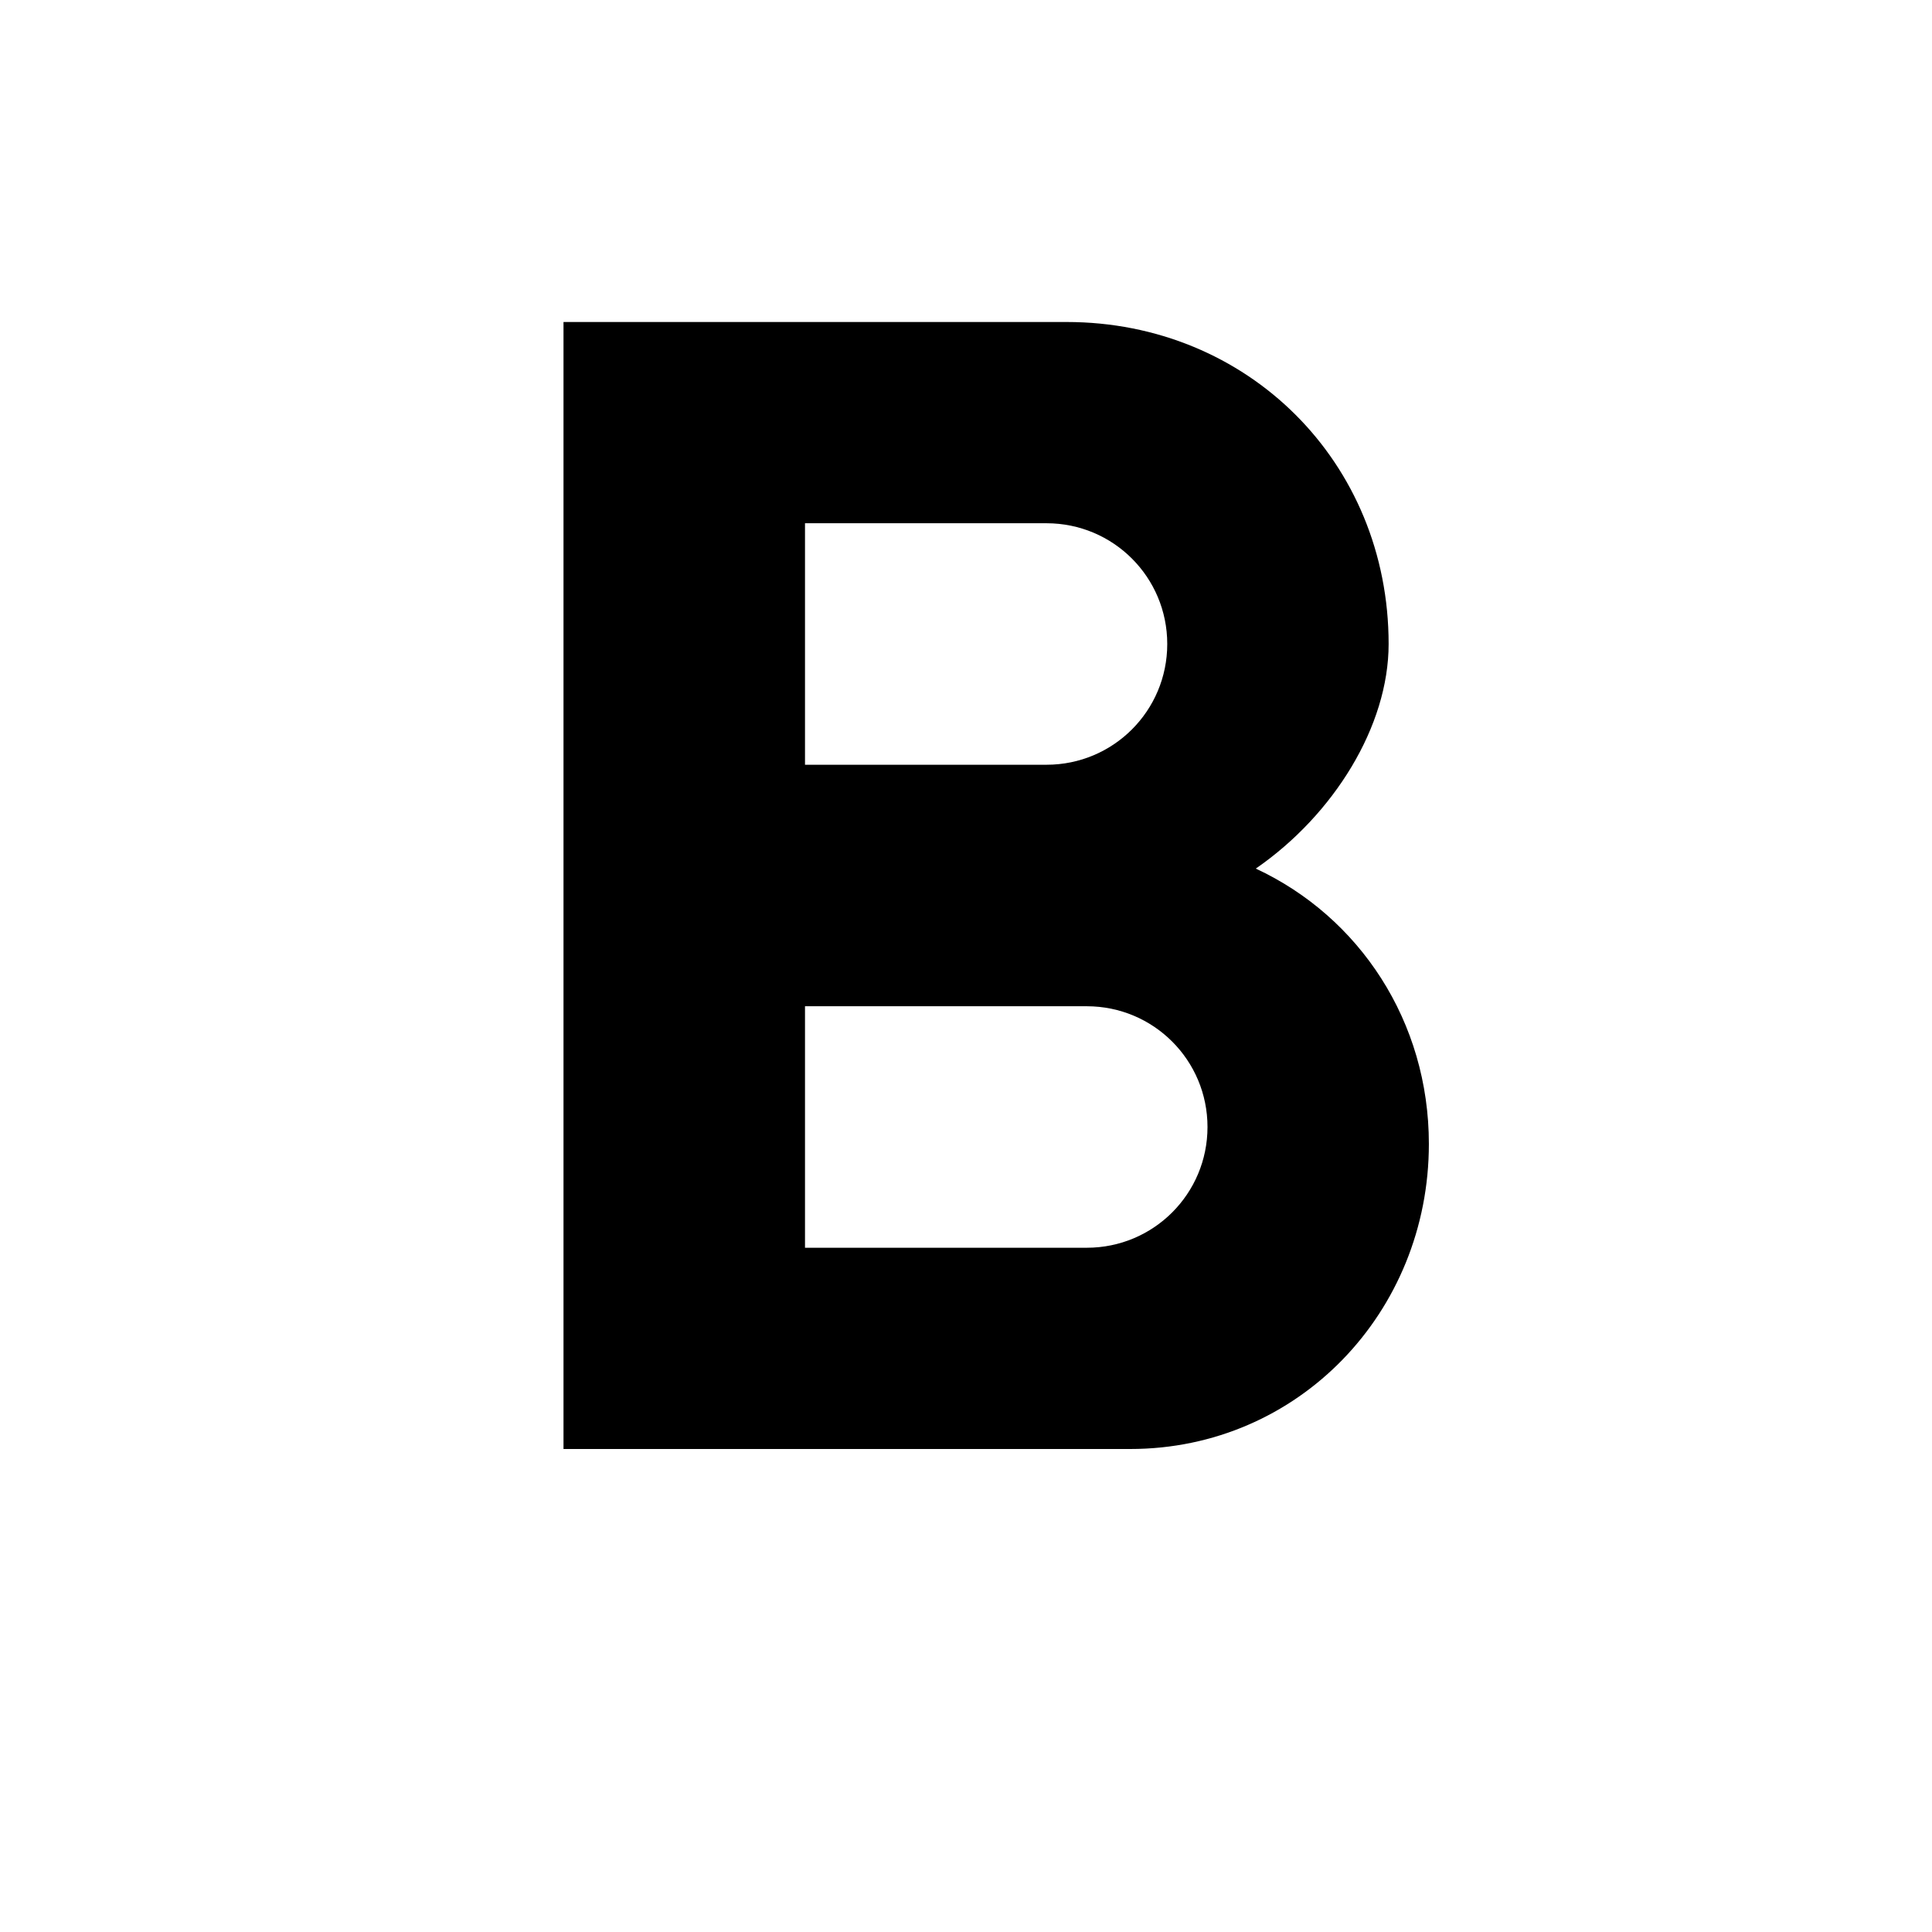
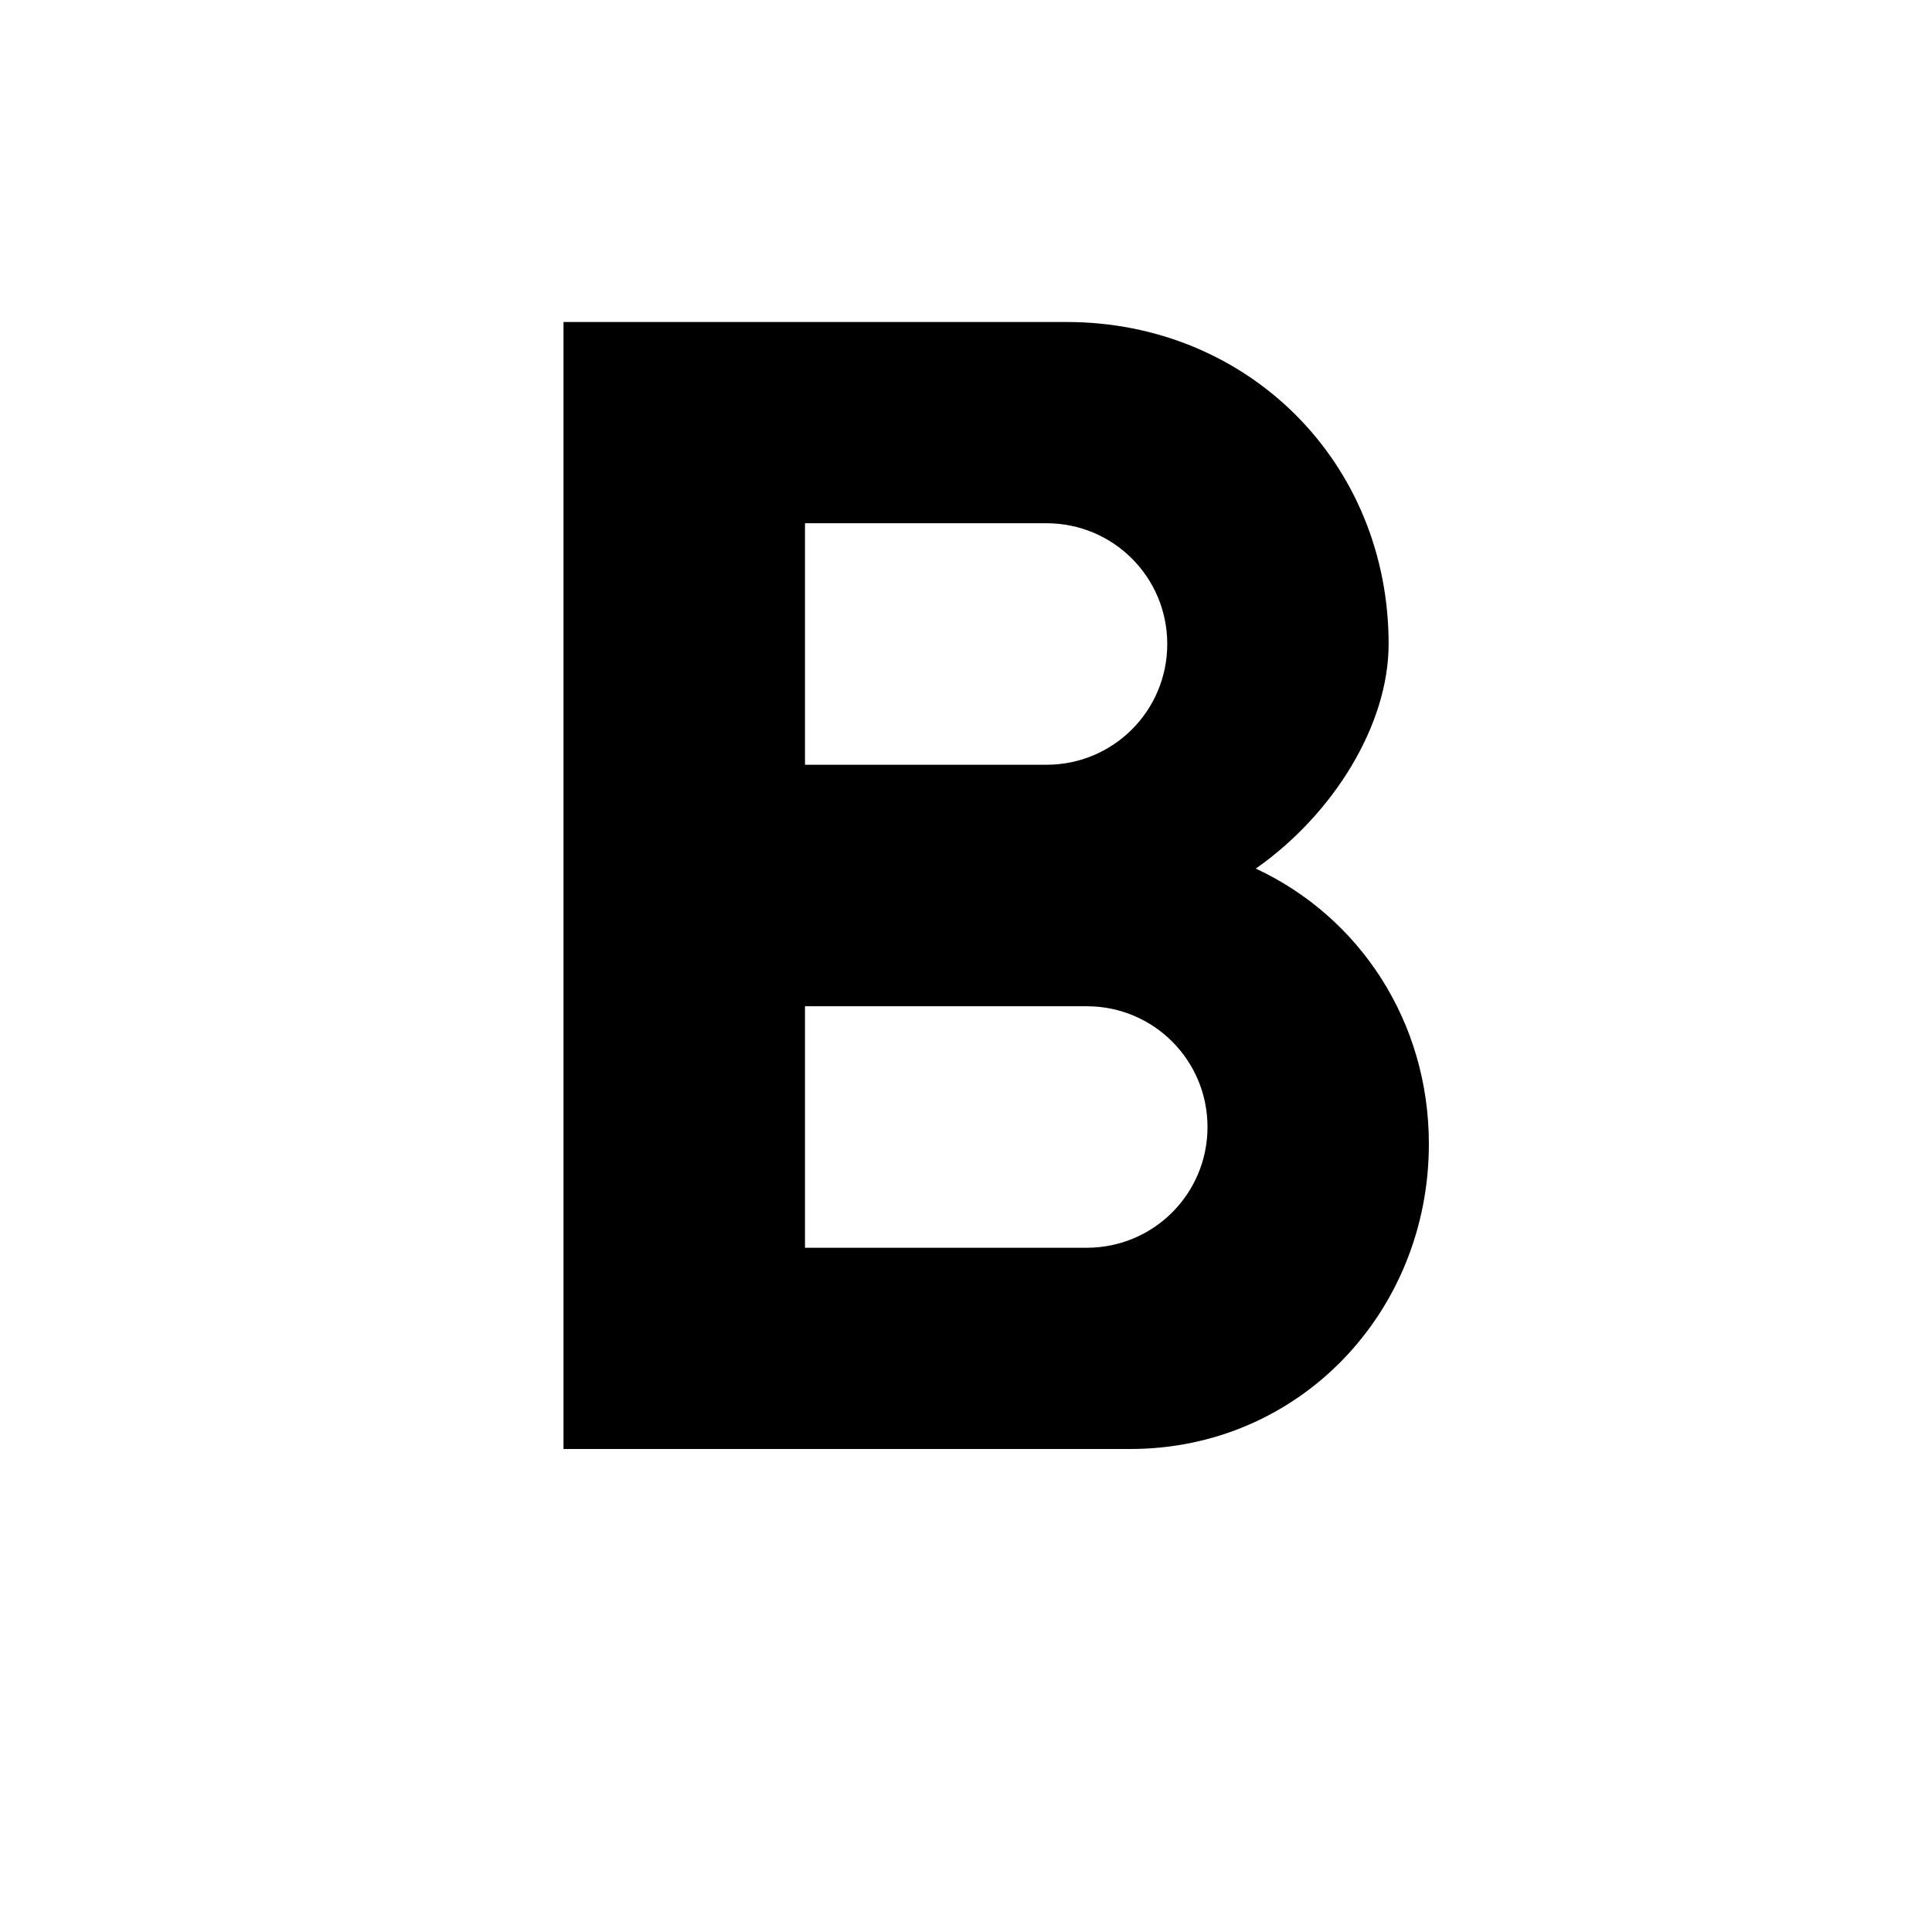
- <svg xmlns="http://www.w3.org/2000/svg" width="24" height="24" viewBox="0 0 24 24">
-   <path d="M15.6 10.79c.97-.67 1.65-1.77 1.65-2.79 0-2.26-1.75-4-4-4H7v14h7.04c2.09 0 3.71-1.7 3.71-3.79 0-1.52-.86-2.82-2.15-3.42zM10 6.5h3c.83 0 1.5.67 1.5 1.5s-.67 1.5-1.5 1.5h-3v-3zm3.5 9H10v-3h3.5c.83 0 1.5.67 1.5 1.5s-.67 1.5-1.5 1.5z" />
-   <path d="M0 0h24v24H0z" fill="none" />
+ <svg xmlns="http://www.w3.org/2000/svg" version="1.1" width="24" height="24" viewBox="0 0 24 24">
+   <path d="M13.5,15.5H10V12.5H13.5C14.33,12.5 15,13.17 15,14C15,14.83 14.33,15.5 13.5,15.5M10,6.5H13C13.83,6.5 14.5,7.17 14.5,8C14.5,8.83 13.83,9.5 13,9.5H10M15.6,10.79C16.57,10.11 17.25,9 17.25,8C17.25,5.74 15.5,4 13.25,4H7V18H14.04C16.14,18 17.75,16.3 17.75,14.21C17.75,12.69 16.89,11.39 15.6,10.79Z" />
</svg>
